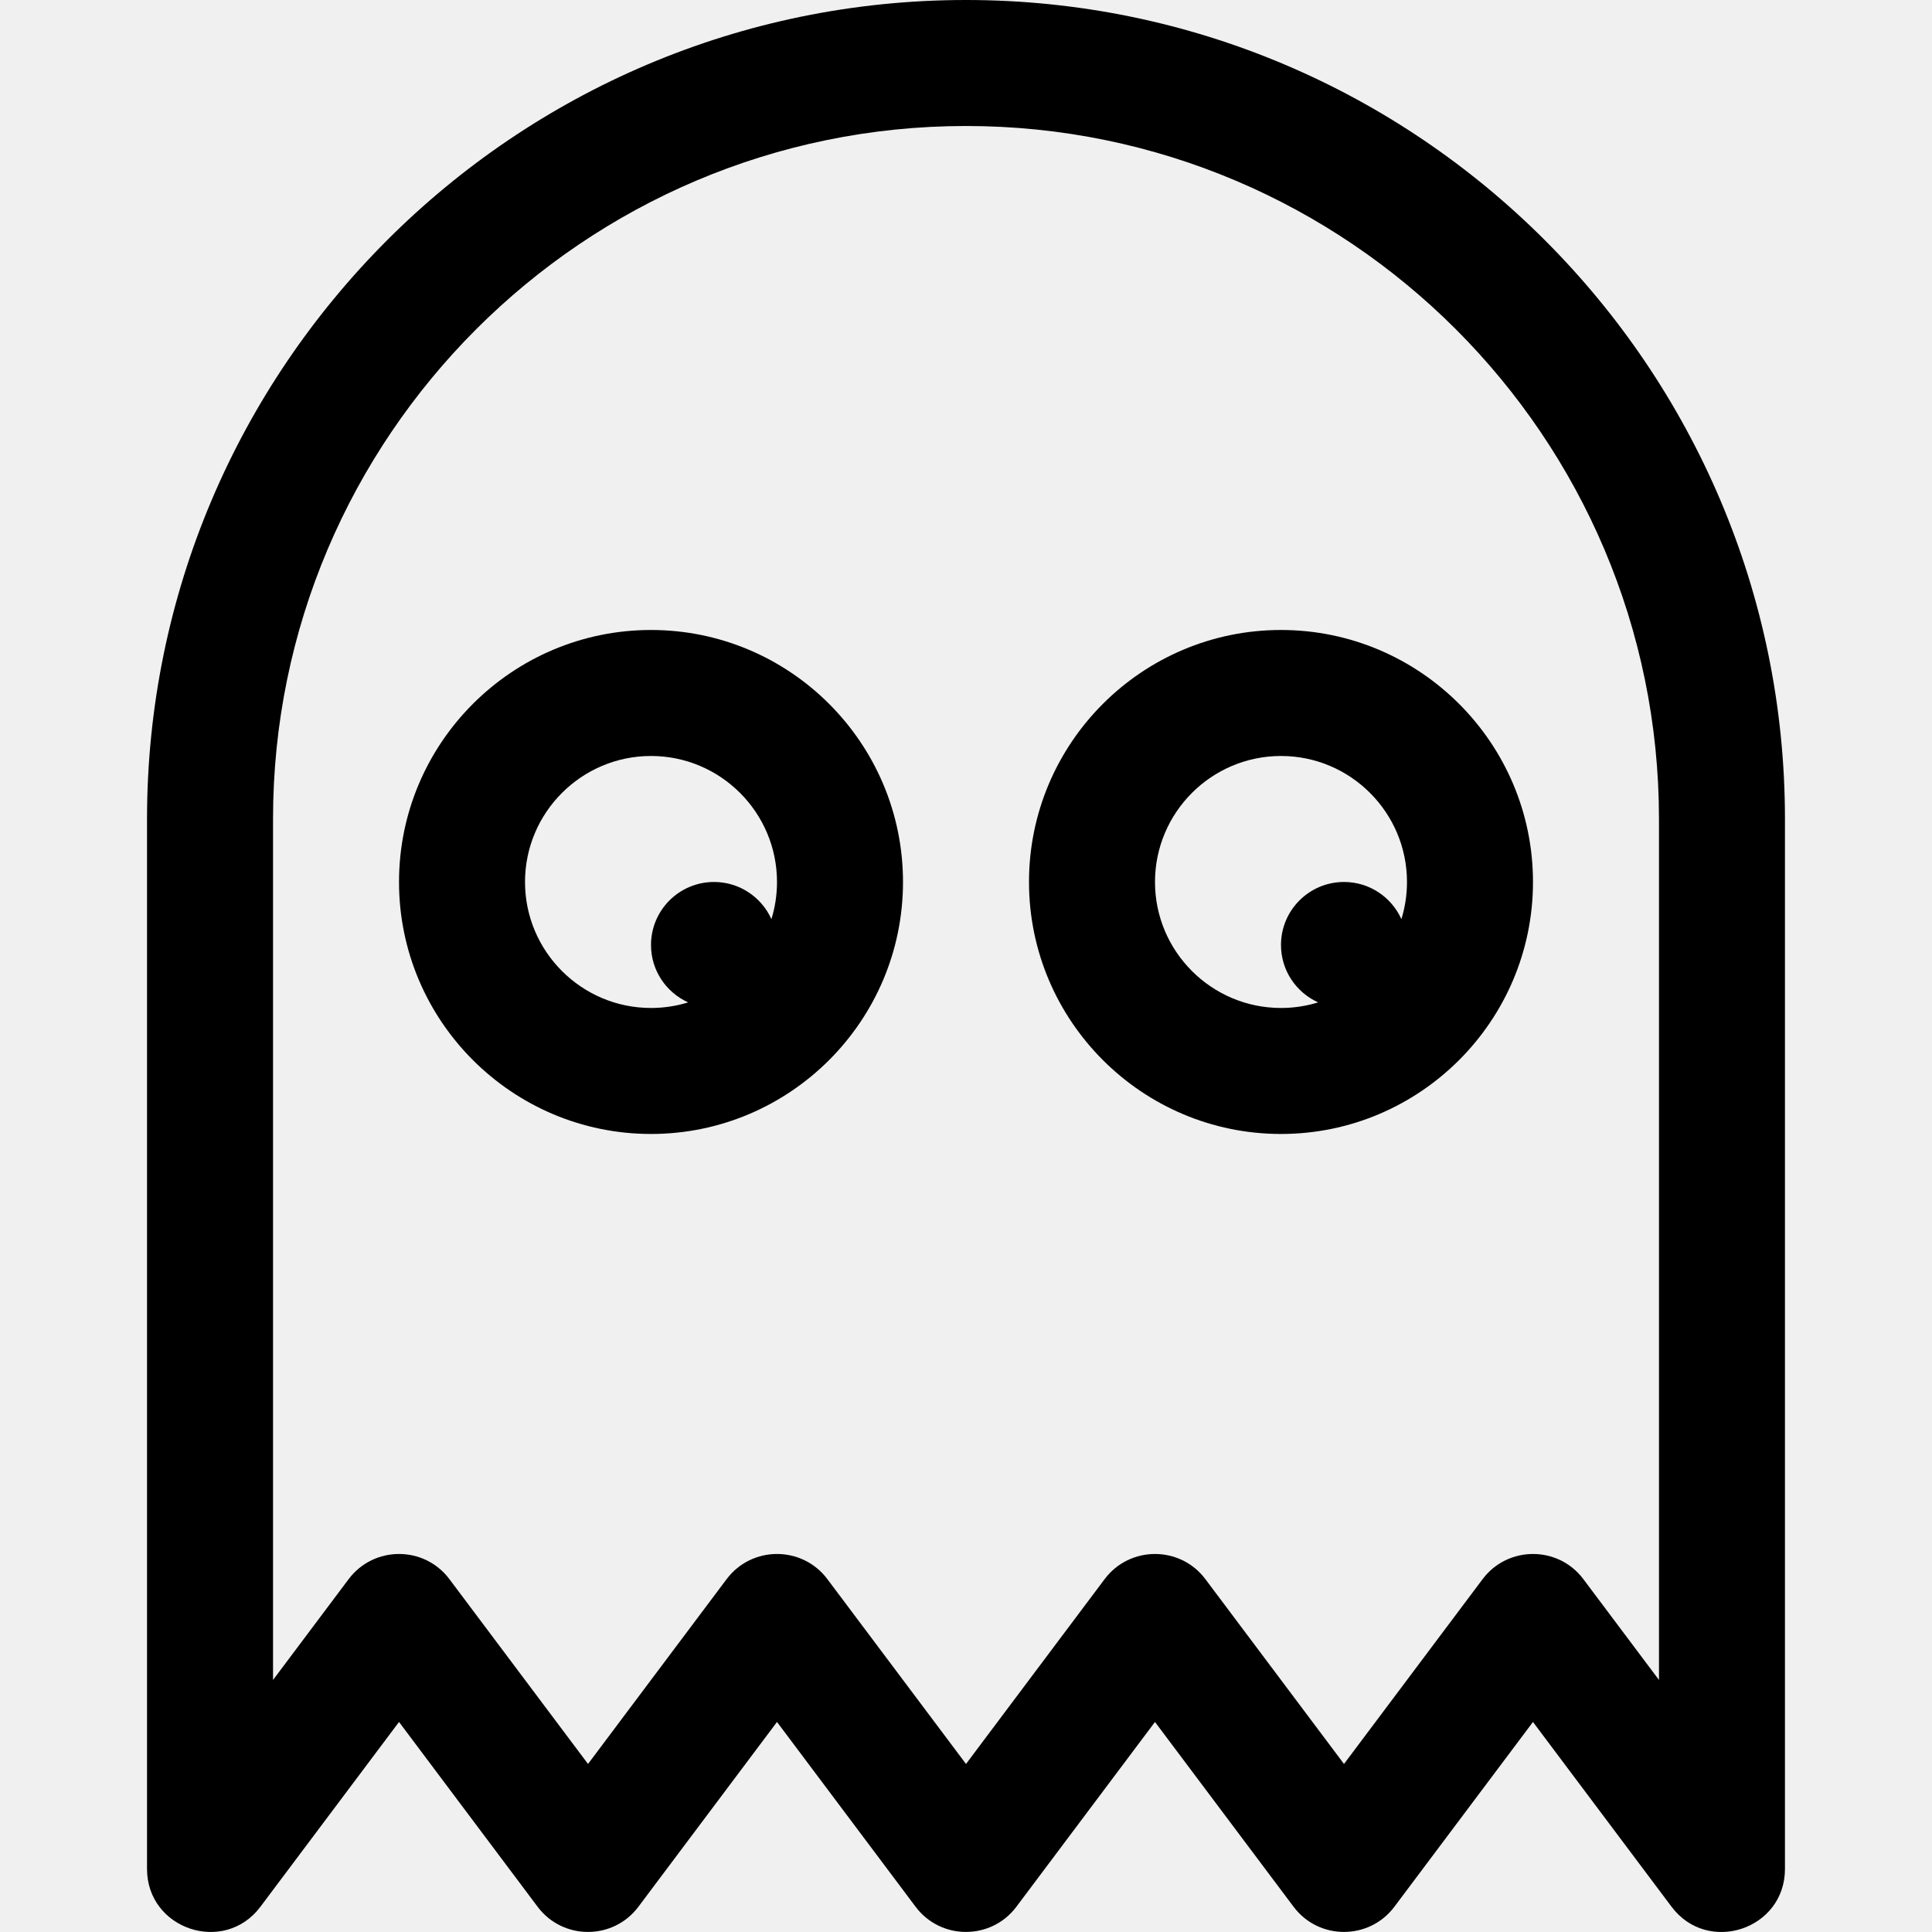
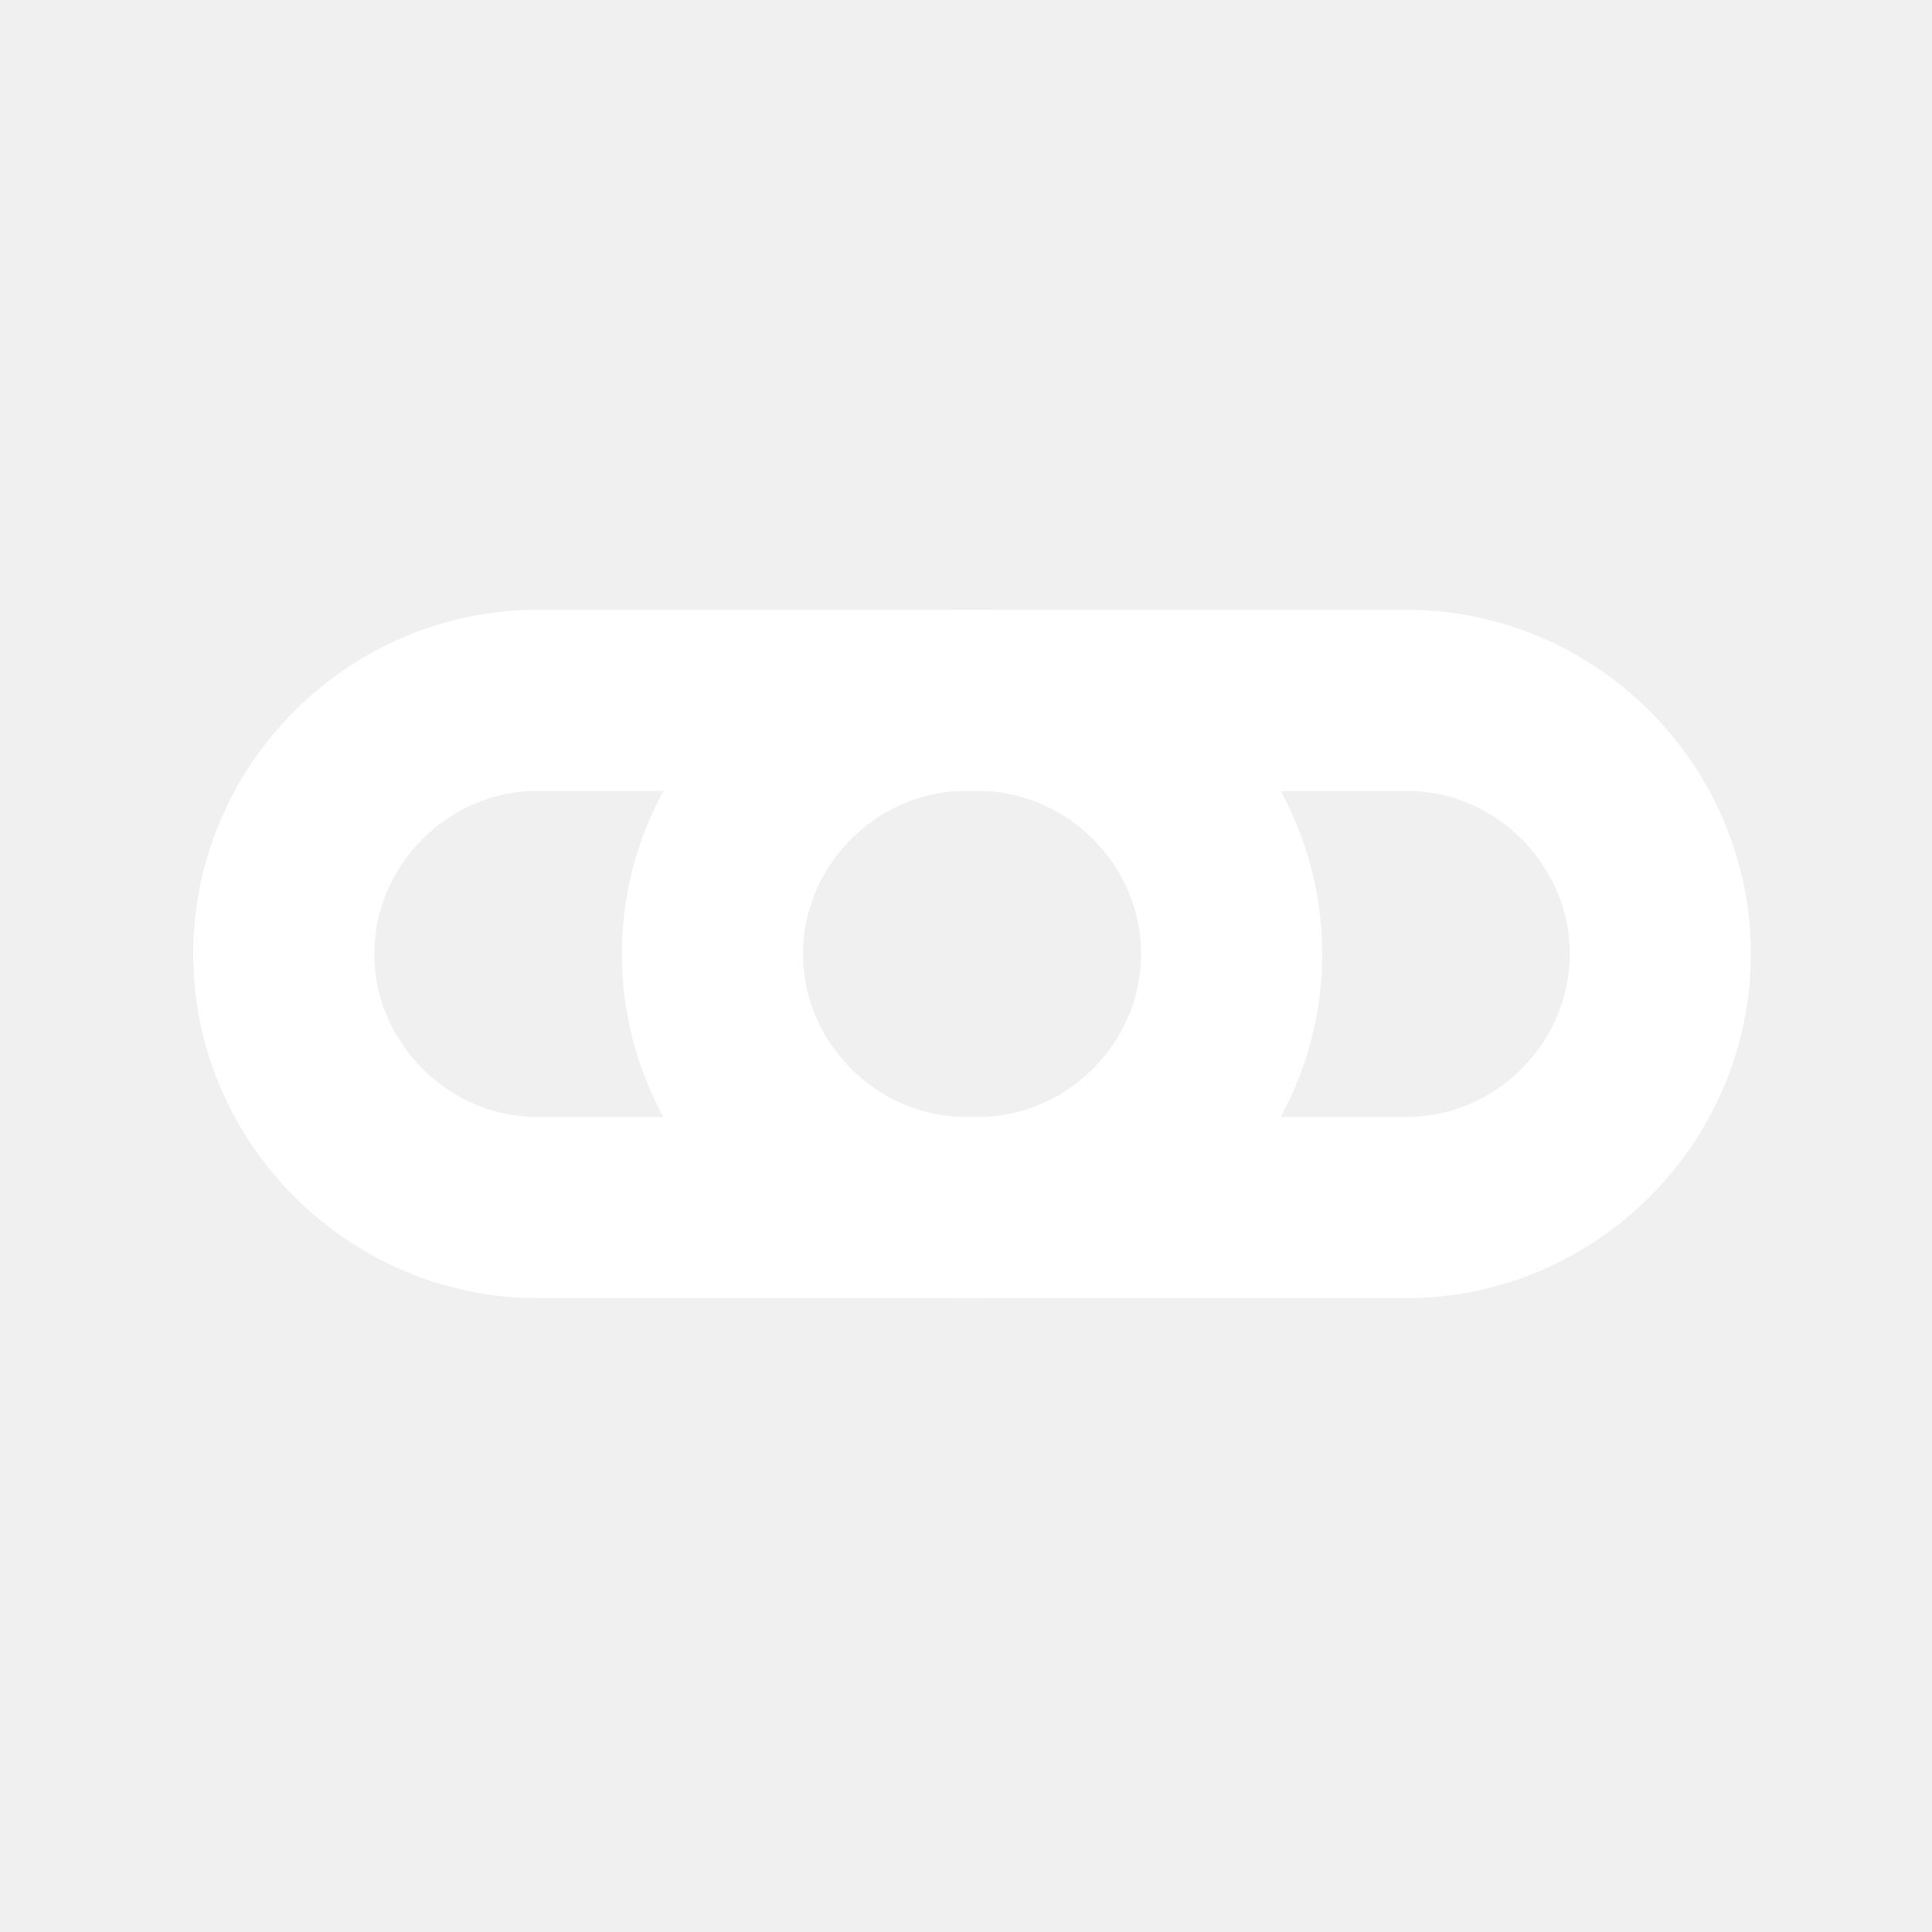
- <svg xmlns="http://www.w3.org/2000/svg" version="1.1" id="Layer_1" x="0px" y="0px" viewBox="0 0 512 512" style="enable-background:new 0 0 512 512;" xml:space="preserve">
+ <svg xmlns="http://www.w3.org/2000/svg" version="1.1" id="Ebene_1" x="0px" y="0px" viewBox="0 0 32 32" style="enable-background:new 0 0 32 32;" xml:space="preserve">
+   <style type="text/css">
+ 	.st0{fill:none;stroke:#FFFFFF;stroke-width:3;stroke-miterlimit:10;}
+ </style>
  <g>
-     <g>
-       <path d="M172.524,166.952c-36.823,0-66.781,29.958-66.781,66.781c0,36.823,29.958,66.781,66.781,66.781    c36.823,0,66.781-29.958,66.781-66.781C239.305,196.91,209.347,166.952,172.524,166.952z M204.432,243.577    c-2.617-5.8-8.437-9.844-15.213-9.844c-9.22,0-16.695,7.475-16.695,16.695c0,6.776,4.044,12.596,9.844,15.213    c-3.113,0.963-6.419,1.483-9.844,1.483c-18.411,0-33.39-14.979-33.39-33.39s14.979-33.39,33.39-33.39s33.39,14.979,33.39,33.39    C205.914,237.158,205.395,240.463,204.432,243.577z" />
-     </g>
+     <path class="st0" d="M8.9,20c-2.3,0-4.2-1.9-4.2-4.2l0,0c0-2.3,1.9-4.2,4.2-4.2h7.3c2.3,0,4.2,1.9,4.2,4.2l0,0   c0,2.3-1.9,4.2-4.2,4.2H8.9z" />
+     <path class="st0" d="M16,20c-2.3,0-4.2-1.9-4.2-4.2l0,0c0-2.3,1.9-4.2,4.2-4.2h7.3c2.3,0,4.2,1.9,4.2,4.2l0,0   c0,2.3-1.9,4.2-4.2,4.2H16z" />
  </g>
-   <g>
-     <g>
-       <path d="M339.476,166.952c-36.823,0-66.781,29.958-66.781,66.781c0,36.823,29.958,66.781,66.781,66.781    c36.823,0,66.781-29.958,66.781-66.781C406.257,196.91,376.299,166.952,339.476,166.952z M371.384,243.577    c-2.617-5.8-8.437-9.844-15.213-9.844c-9.22,0-16.695,7.475-16.695,16.695c0,6.776,4.044,12.596,9.844,15.213    c-3.113,0.963-6.419,1.483-9.844,1.483c-18.411,0-33.39-14.979-33.39-33.39s14.979-33.39,33.39-33.39s33.39,14.979,33.39,33.39    C372.866,237.158,372.347,240.463,371.384,243.577z" />
-     </g>
-   </g>
-   <g>
-     <g>
-       <path d="M256,0C136.325,0,38.962,97.363,38.962,217.038v278.254c0,15.982,20.441,22.83,30.051,10.017l36.729-48.973l36.729,48.973    c6.679,8.905,20.047,8.887,26.712,0l36.729-48.973l36.729,48.973c6.679,8.905,20.046,8.887,26.712,0l36.729-48.973l36.729,48.973    c6.679,8.905,20.046,8.887,26.712,0l36.729-48.973l36.729,48.973c9.591,12.79,30.051,6.031,30.051-10.017V217.038    C473.038,97.363,375.675,0,256,0z M439.647,445.206l-20.034-26.712c-6.679-8.905-20.046-8.887-26.712,0l-36.729,48.973    l-36.729-48.973c-6.679-8.905-20.047-8.887-26.712,0L256,467.466l-36.729-48.973c-6.679-8.905-20.047-8.887-26.712,0    l-36.729,48.973l-36.729-48.973c-6.679-8.905-20.047-8.887-26.712,0l-20.034,26.712V217.038    C72.353,115.775,154.737,33.39,256,33.39s183.647,82.384,183.647,183.647V445.206z" />
-     </g>
-   </g>
-   <g>
- </g>
-   <g>
- </g>
-   <g>
- </g>
-   <g>
- </g>
-   <g>
- </g>
-   <g>
- </g>
-   <g>
- </g>
-   <g>
- </g>
-   <g>
- </g>
-   <g>
- </g>
-   <g>
- </g>
-   <g>
- </g>
-   <g>
- </g>
-   <g>
- </g>
-   <g>
- </g>
</svg>
